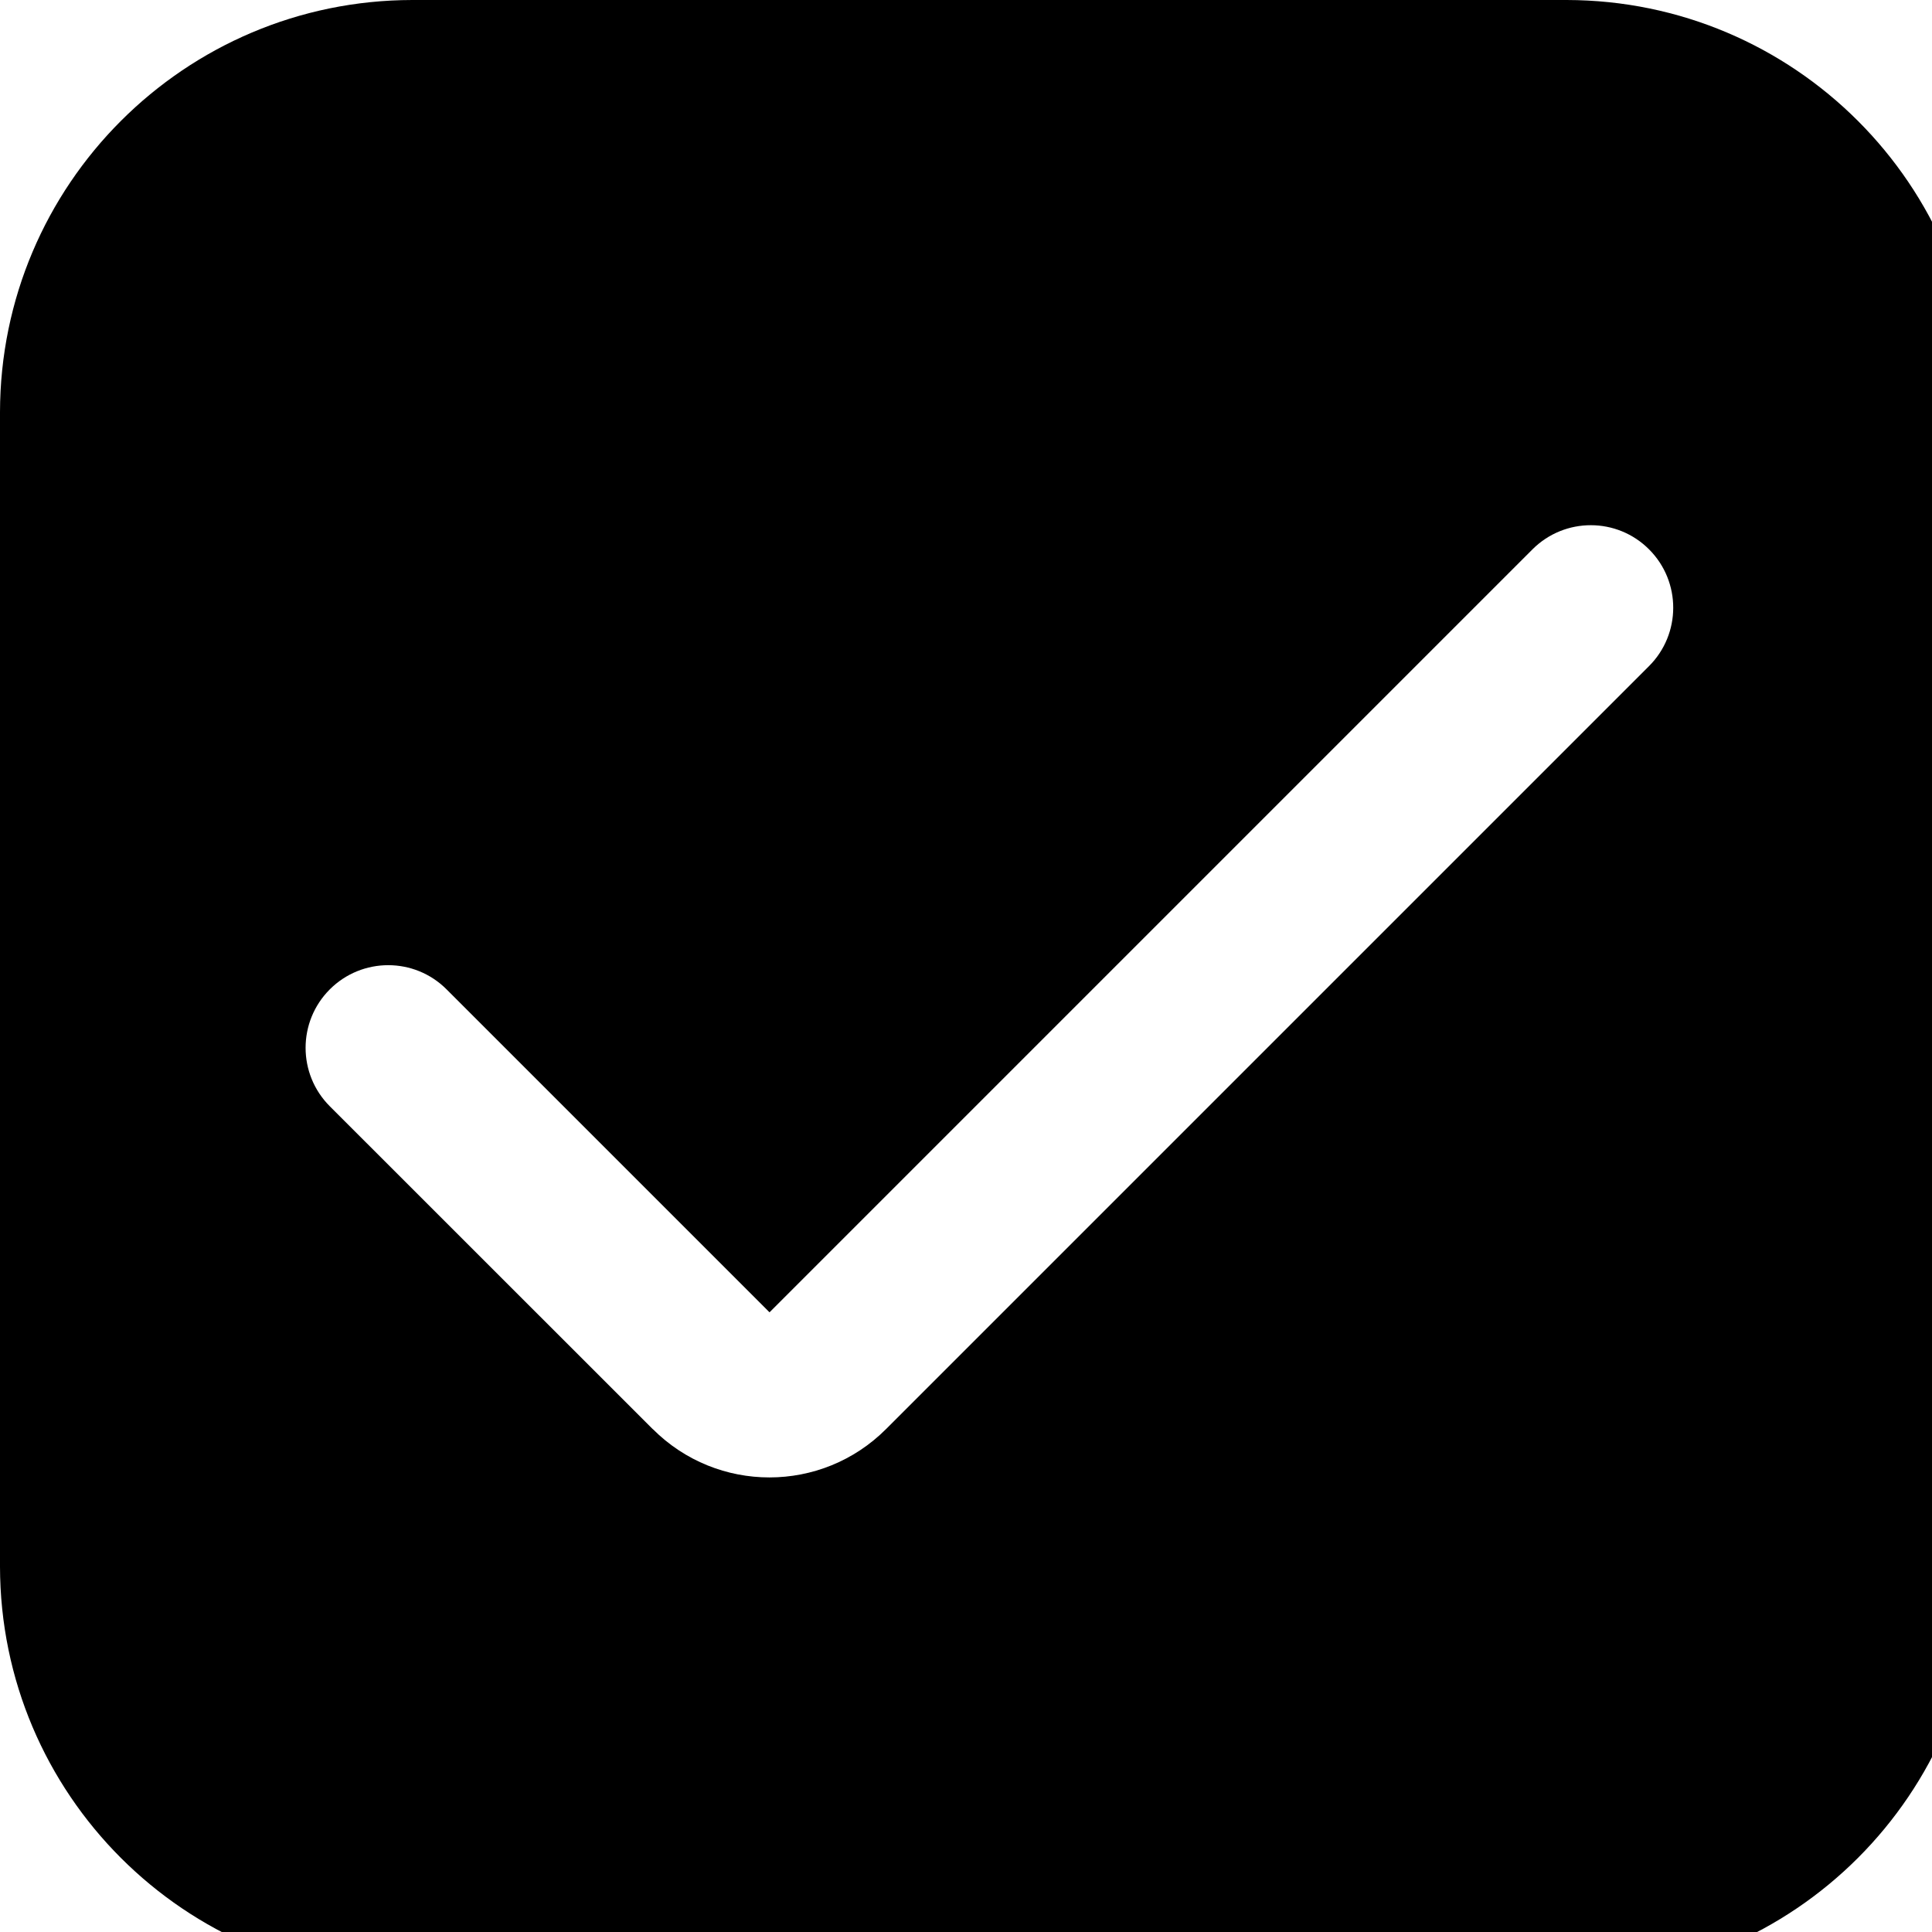
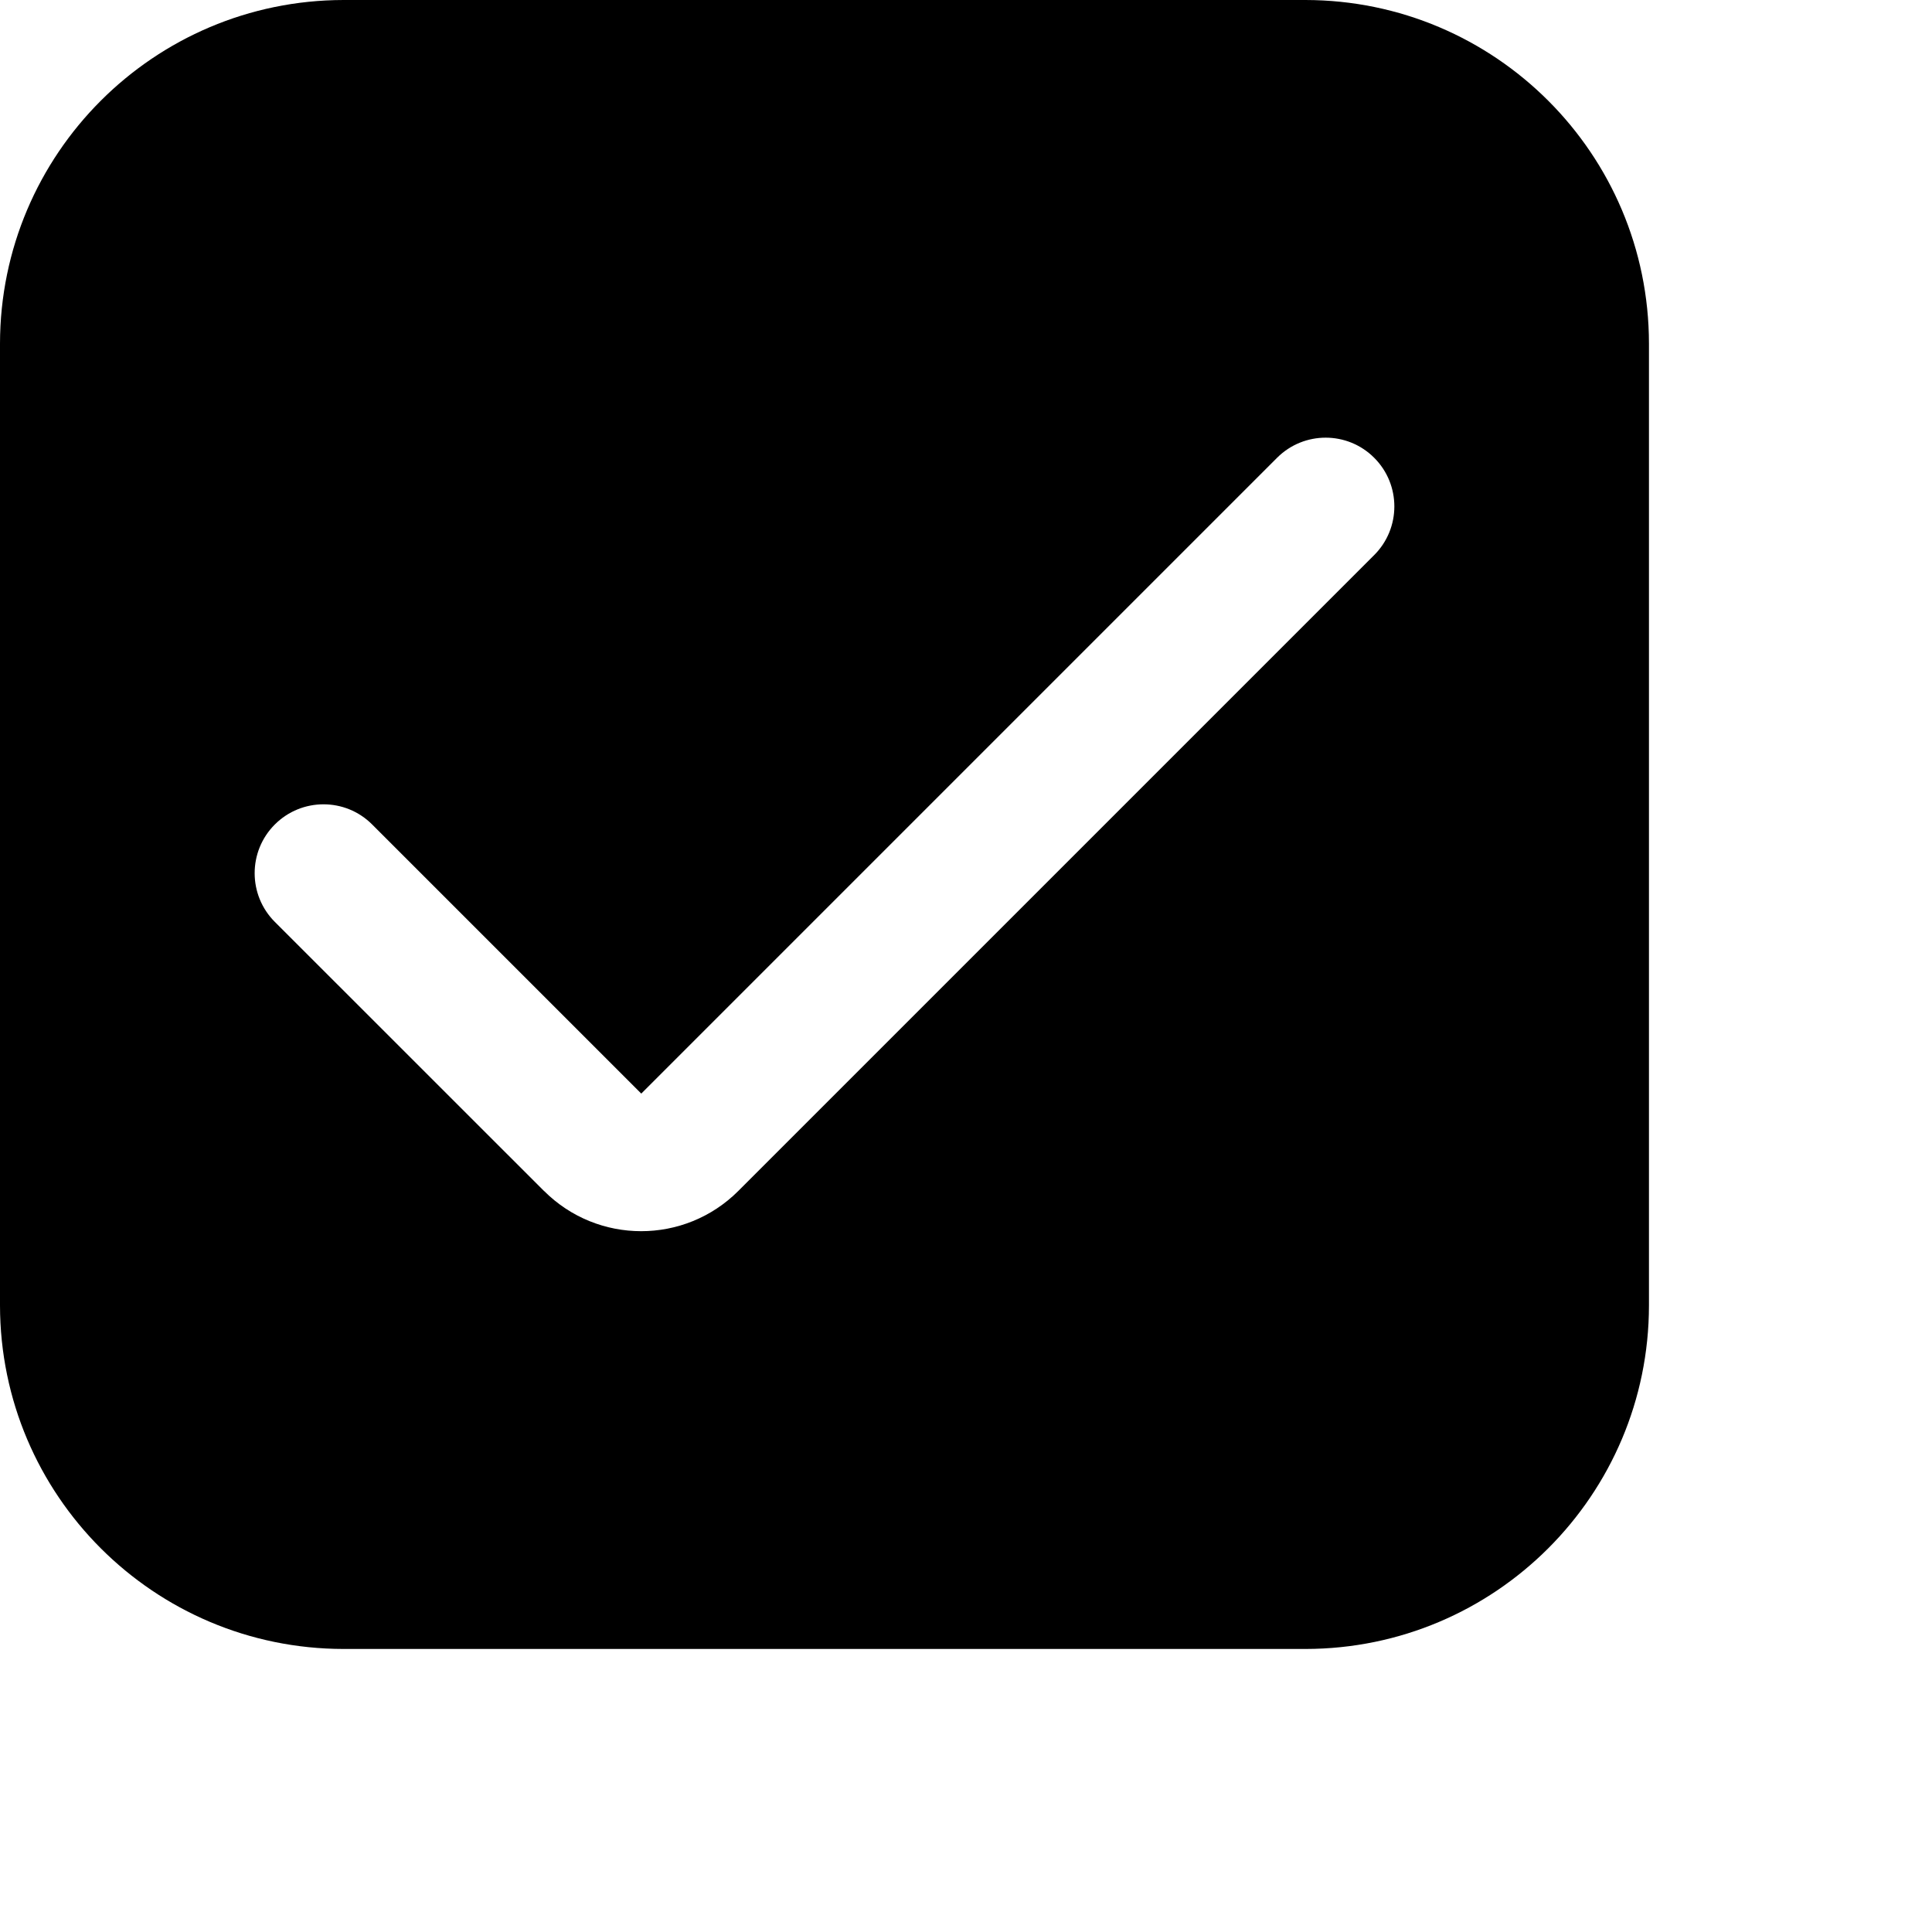
- <svg xmlns="http://www.w3.org/2000/svg" width="20" height="20" viewBox="0 0 20 20" fill="none">
+ <svg xmlns="http://www.w3.org/2000/svg" width="20" height="20" viewBox="0 0 24 24" fill="none">
  <g>
    <g>
      <path d="M16.217 0H4.268C1.912 0.003 0.003 1.912 0 4.268V16.217C0.003 18.573 1.912 20.482 4.268 20.484H16.217C18.573 20.482 20.482 18.573 20.484 16.217V4.268C20.482 1.912 18.573 0.003 16.217 0ZM17.07 6.896L9.172 14.794C8.505 15.461 7.425 15.461 6.758 14.794C6.758 14.794 6.757 14.794 6.757 14.794L3.414 11.452C3.08 11.118 3.08 10.576 3.414 10.242C3.748 9.908 4.29 9.908 4.623 10.242L7.966 13.585L15.865 5.686C16.199 5.353 16.74 5.354 17.072 5.688C17.405 6.022 17.404 6.563 17.07 6.896Z" fill="currentColor" />
    </g>
  </g>
</svg>
